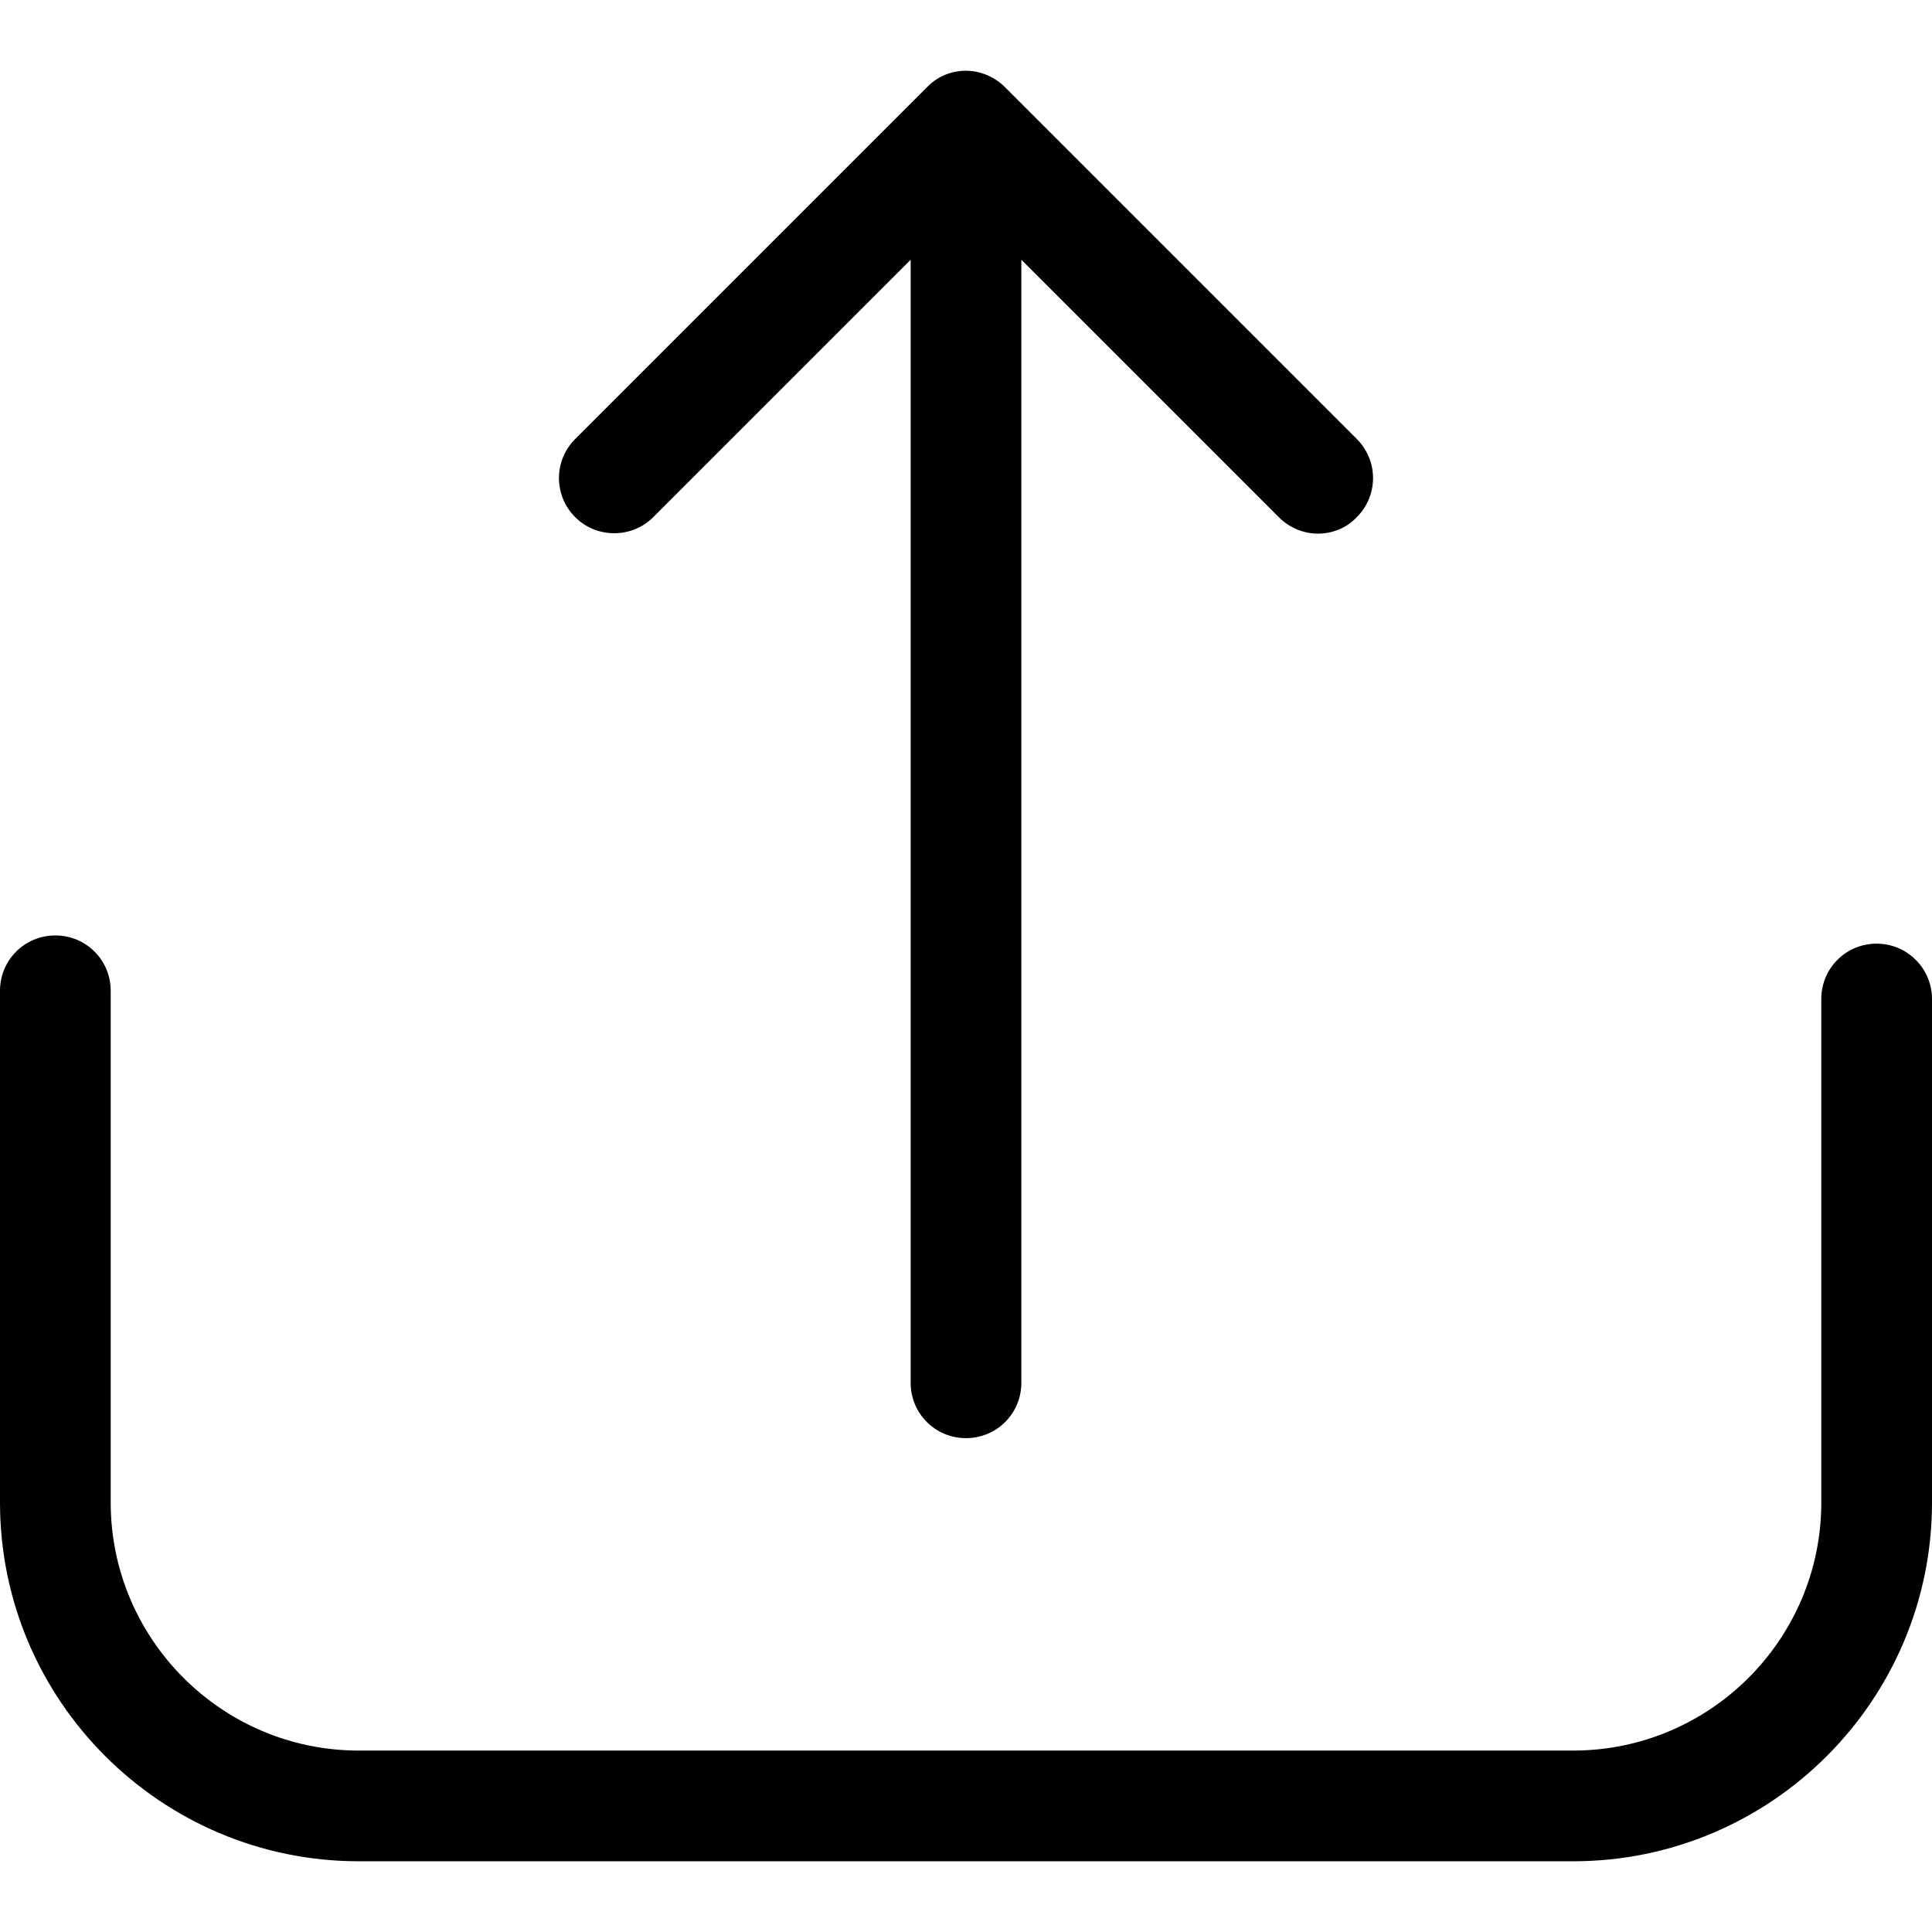
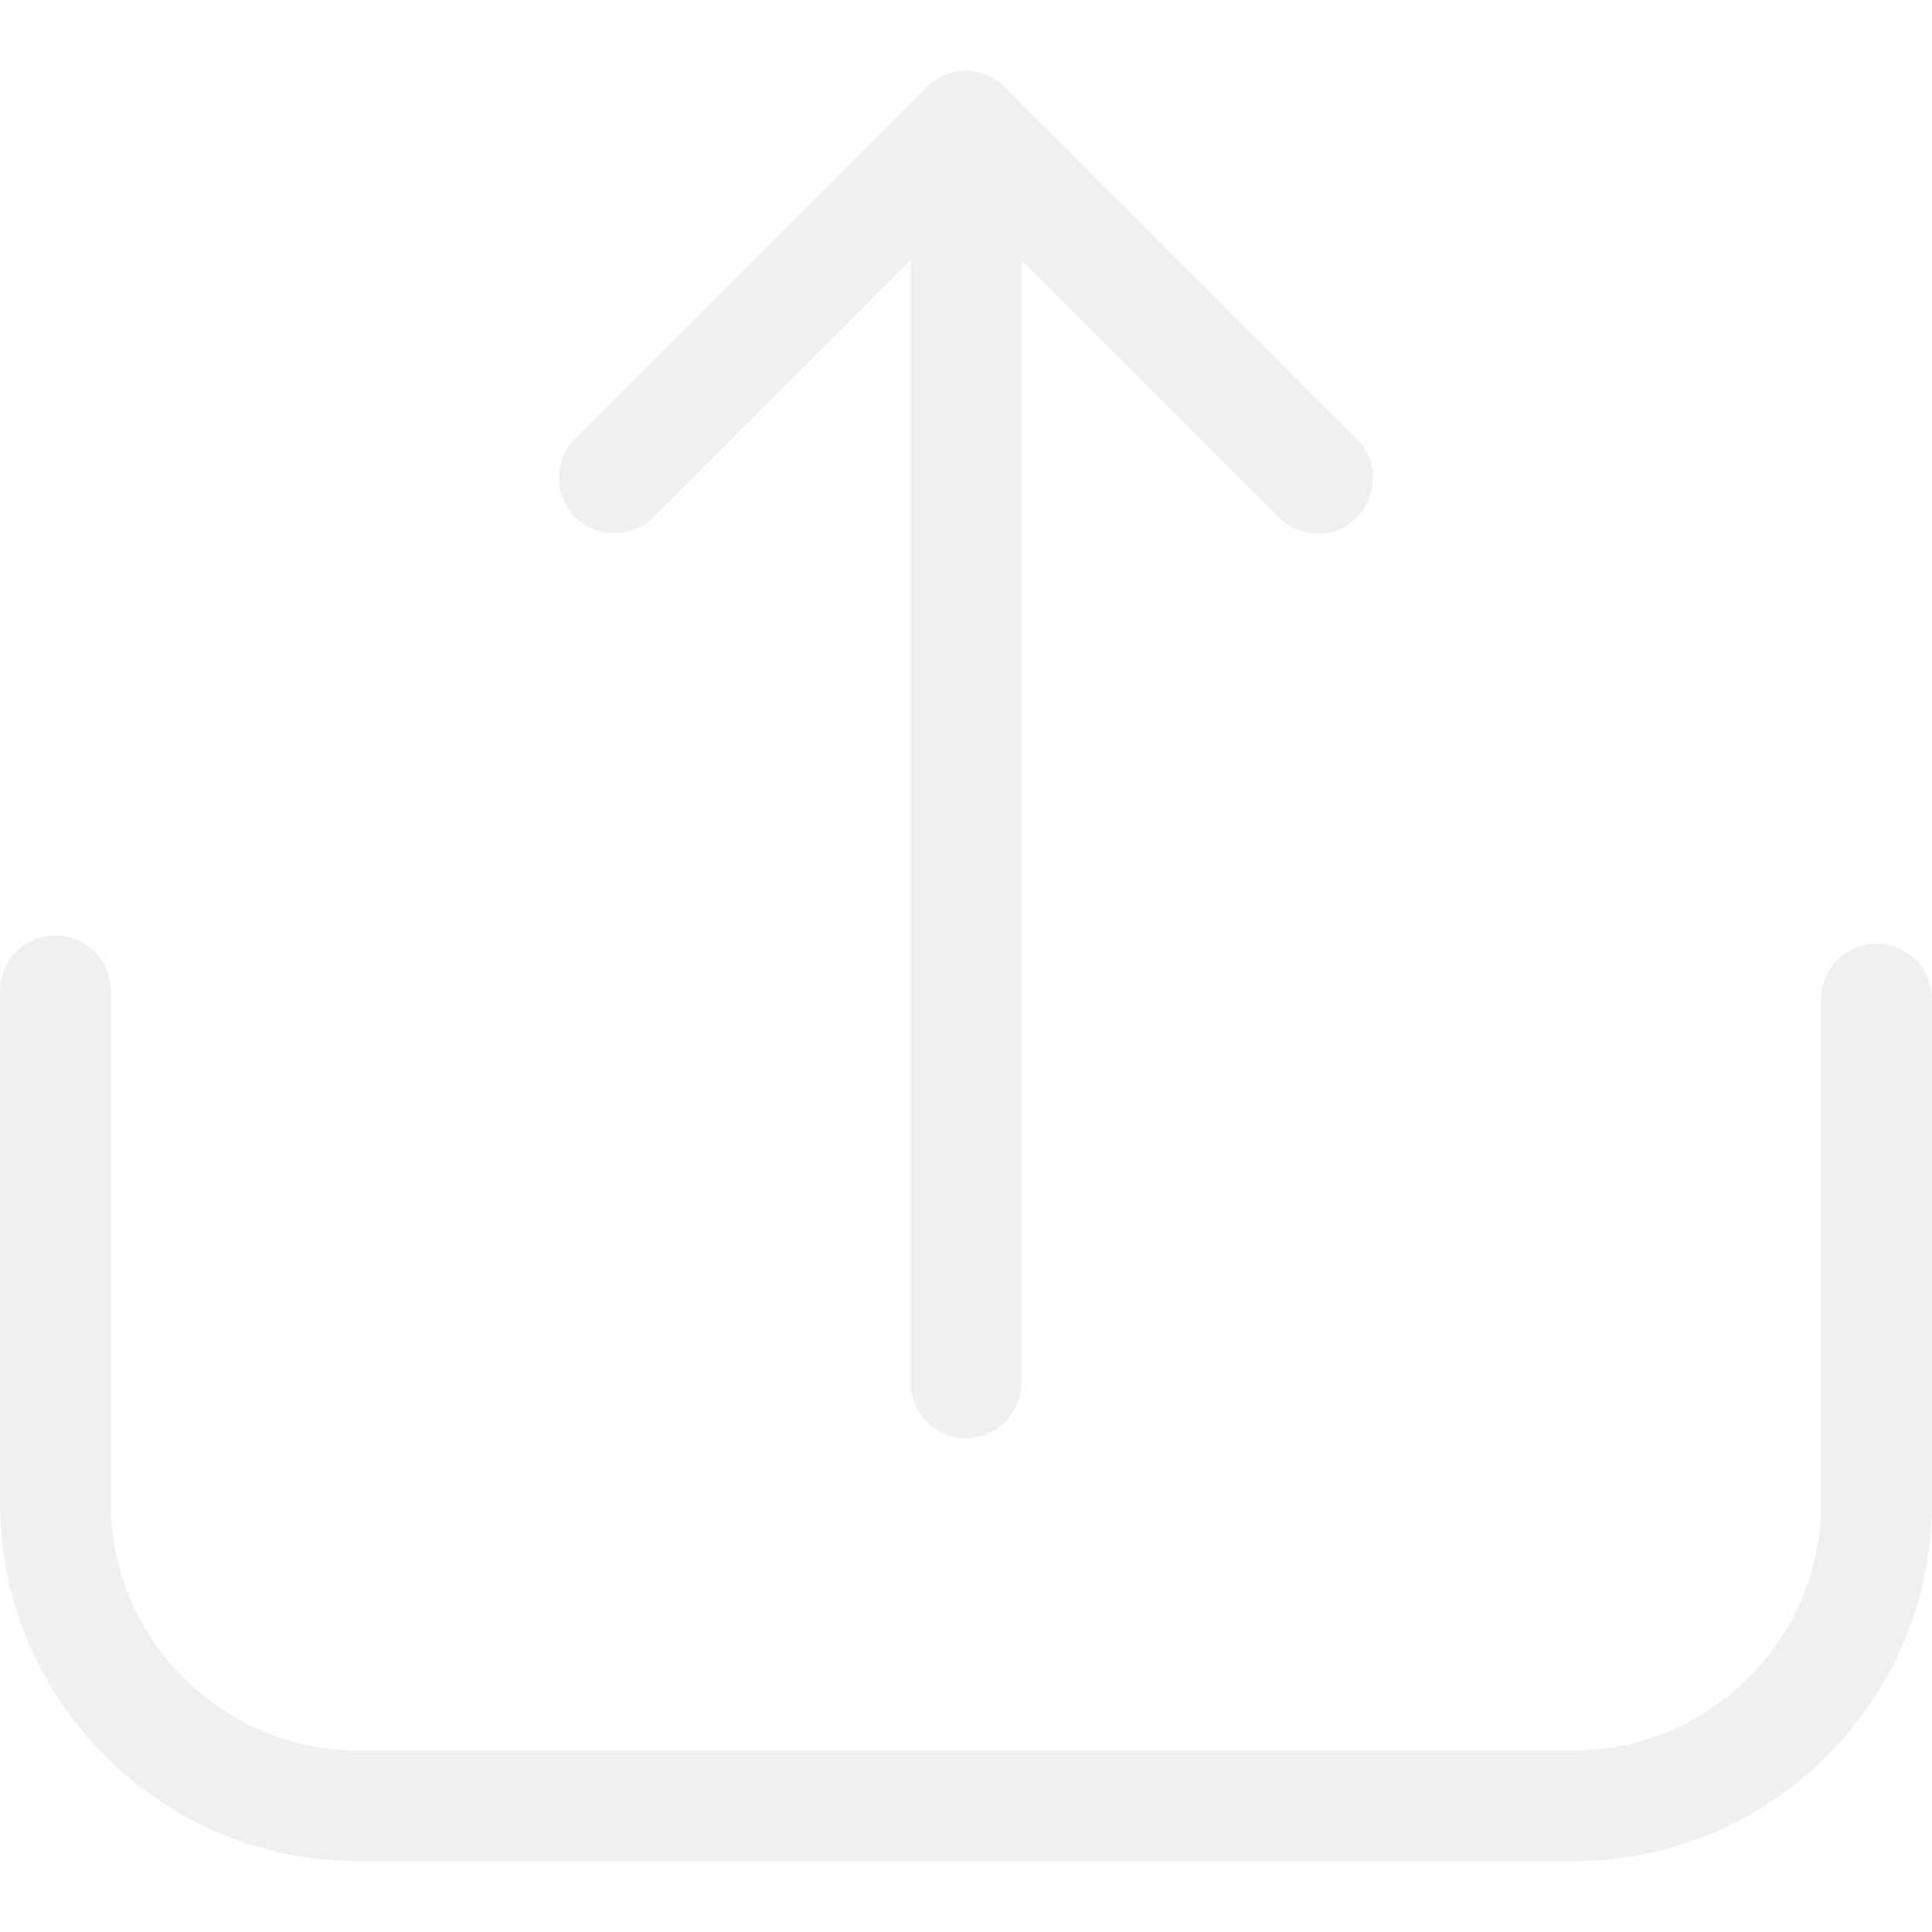
- <svg xmlns="http://www.w3.org/2000/svg" fill="#000000" height="800px" width="800px" version="1.1" id="Capa_1" viewBox="0 0 471.2 471.2" xml:space="preserve">
+ <svg xmlns="http://www.w3.org/2000/svg" fill="#F0F0F0" height="800px" width="800px" version="1.1" id="Capa_1" viewBox="0 0 471.2 471.2" xml:space="preserve">
  <g>
    <g>
      <path d="M457.7,230.15c-7.5,0-13.5,6-13.5,13.5v122.8c0,33.4-27.2,60.5-60.5,60.5H87.5c-33.4,0-60.5-27.2-60.5-60.5v-124.8    c0-7.5-6-13.5-13.5-13.5s-13.5,6-13.5,13.5v124.8c0,48.3,39.3,87.5,87.5,87.5h296.2c48.3,0,87.5-39.3,87.5-87.5v-122.8    C471.2,236.25,465.2,230.15,457.7,230.15z" />
      <path d="M159.3,126.15l62.8-62.8v273.9c0,7.5,6,13.5,13.5,13.5s13.5-6,13.5-13.5V63.35l62.8,62.8c2.6,2.6,6.1,4,9.5,4    c3.5,0,6.9-1.3,9.5-4c5.3-5.3,5.3-13.8,0-19.1l-85.8-85.8c-2.5-2.5-6-4-9.5-4c-3.6,0-7,1.4-9.5,4l-85.8,85.8    c-5.3,5.3-5.3,13.8,0,19.1C145.5,131.35,154.1,131.35,159.3,126.15z" />
    </g>
  </g>
</svg>
